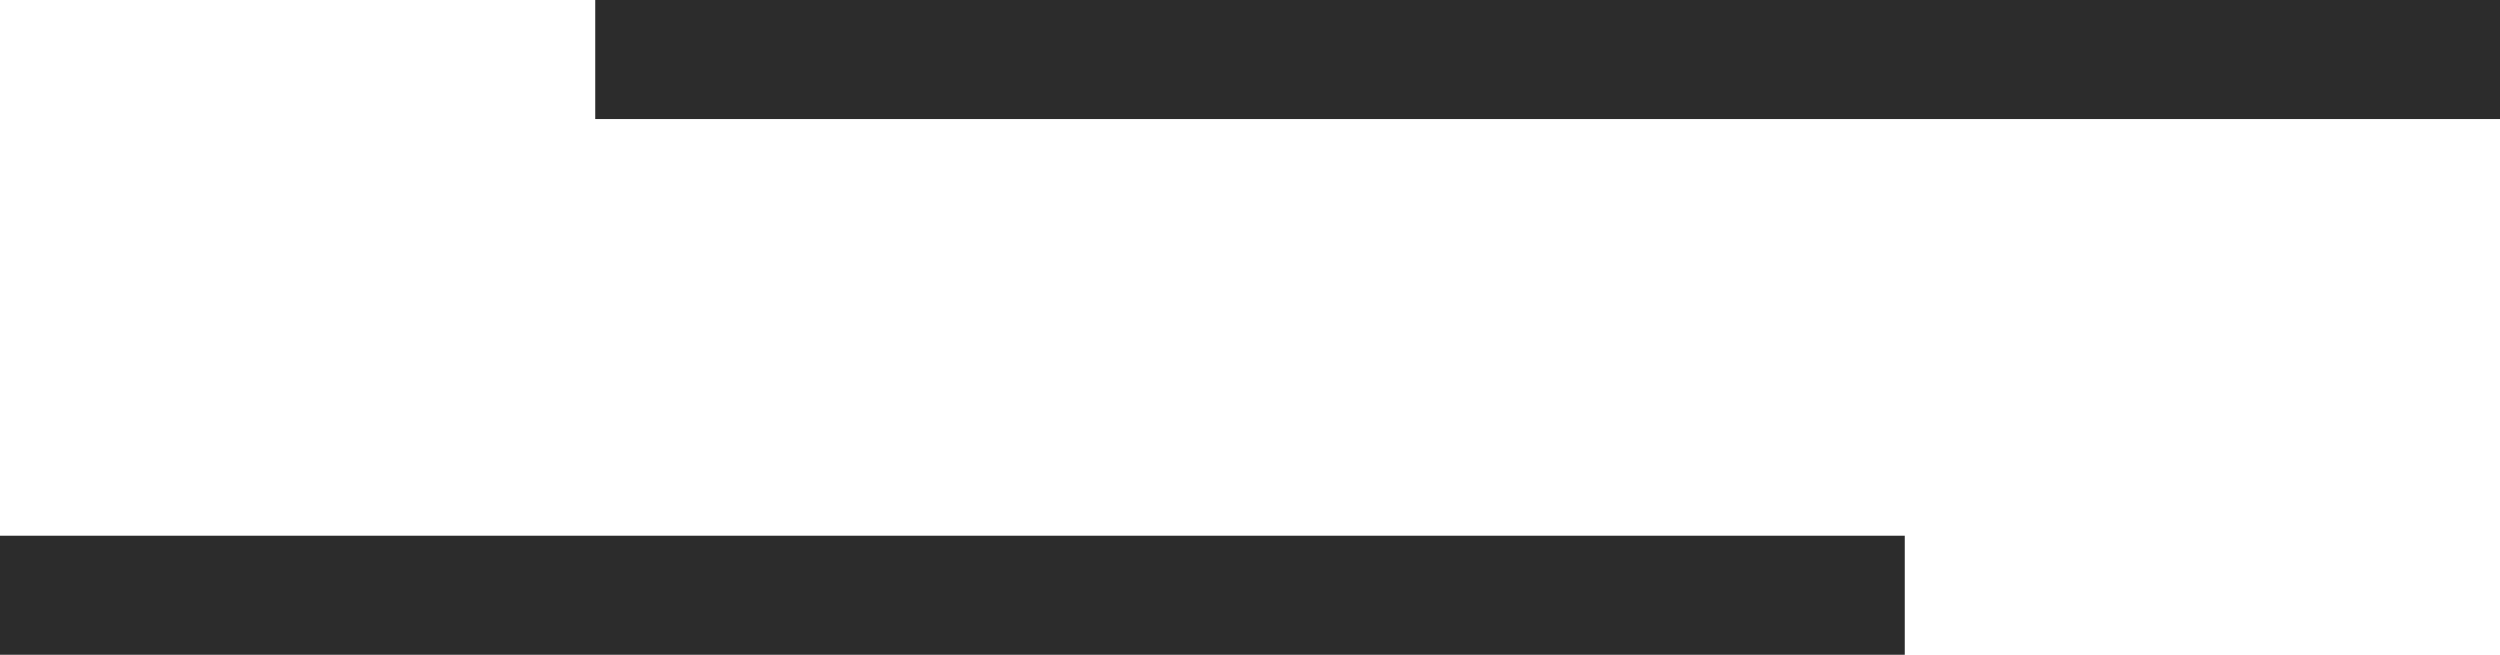
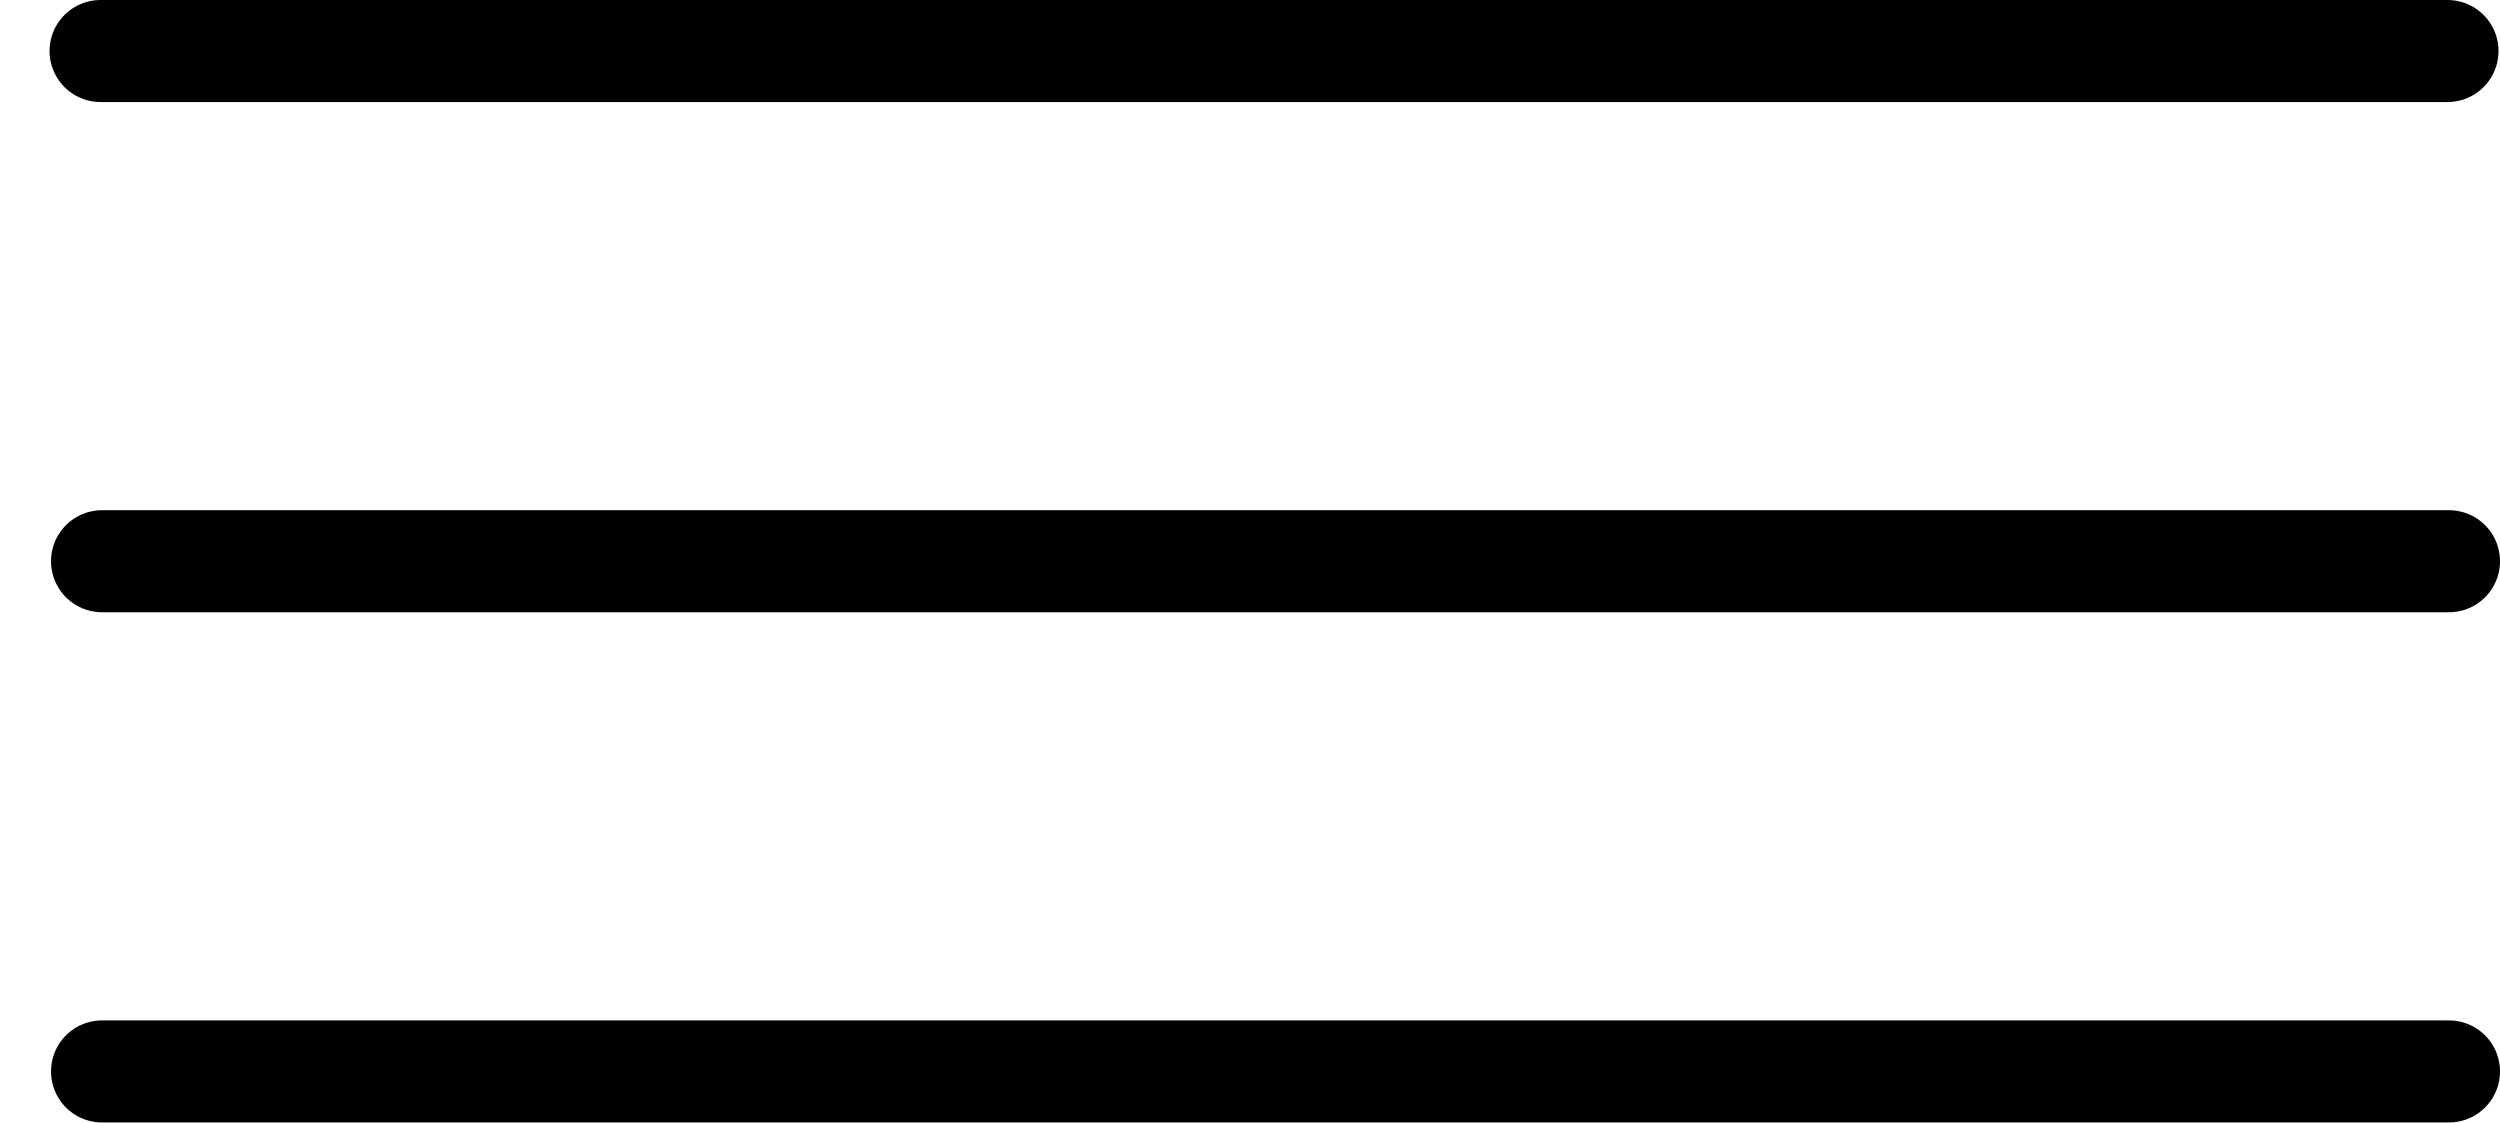
- <svg xmlns="http://www.w3.org/2000/svg" width="42" height="11" viewBox="0 0 42 11" fill="none">
-   <rect x="10" width="32" height="2" fill="#2C2C2C" />
-   <rect y="9" width="32" height="2" fill="#2C2C2C" />
+ <svg xmlns="http://www.w3.org/2000/svg" width="49" height="22" viewBox="0 0 49 22" fill="none">
+   <line x1="1.971" y1="1" x2="47.971" y2="1" stroke="black" stroke-width="2" stroke-linecap="round" />
+   <line x1="2" y1="11" x2="48" y2="11" stroke="black" stroke-width="2" stroke-linecap="round" />
+   <line x1="2" y1="21" x2="48" y2="21" stroke="black" stroke-width="2" stroke-linecap="round" />
</svg>
